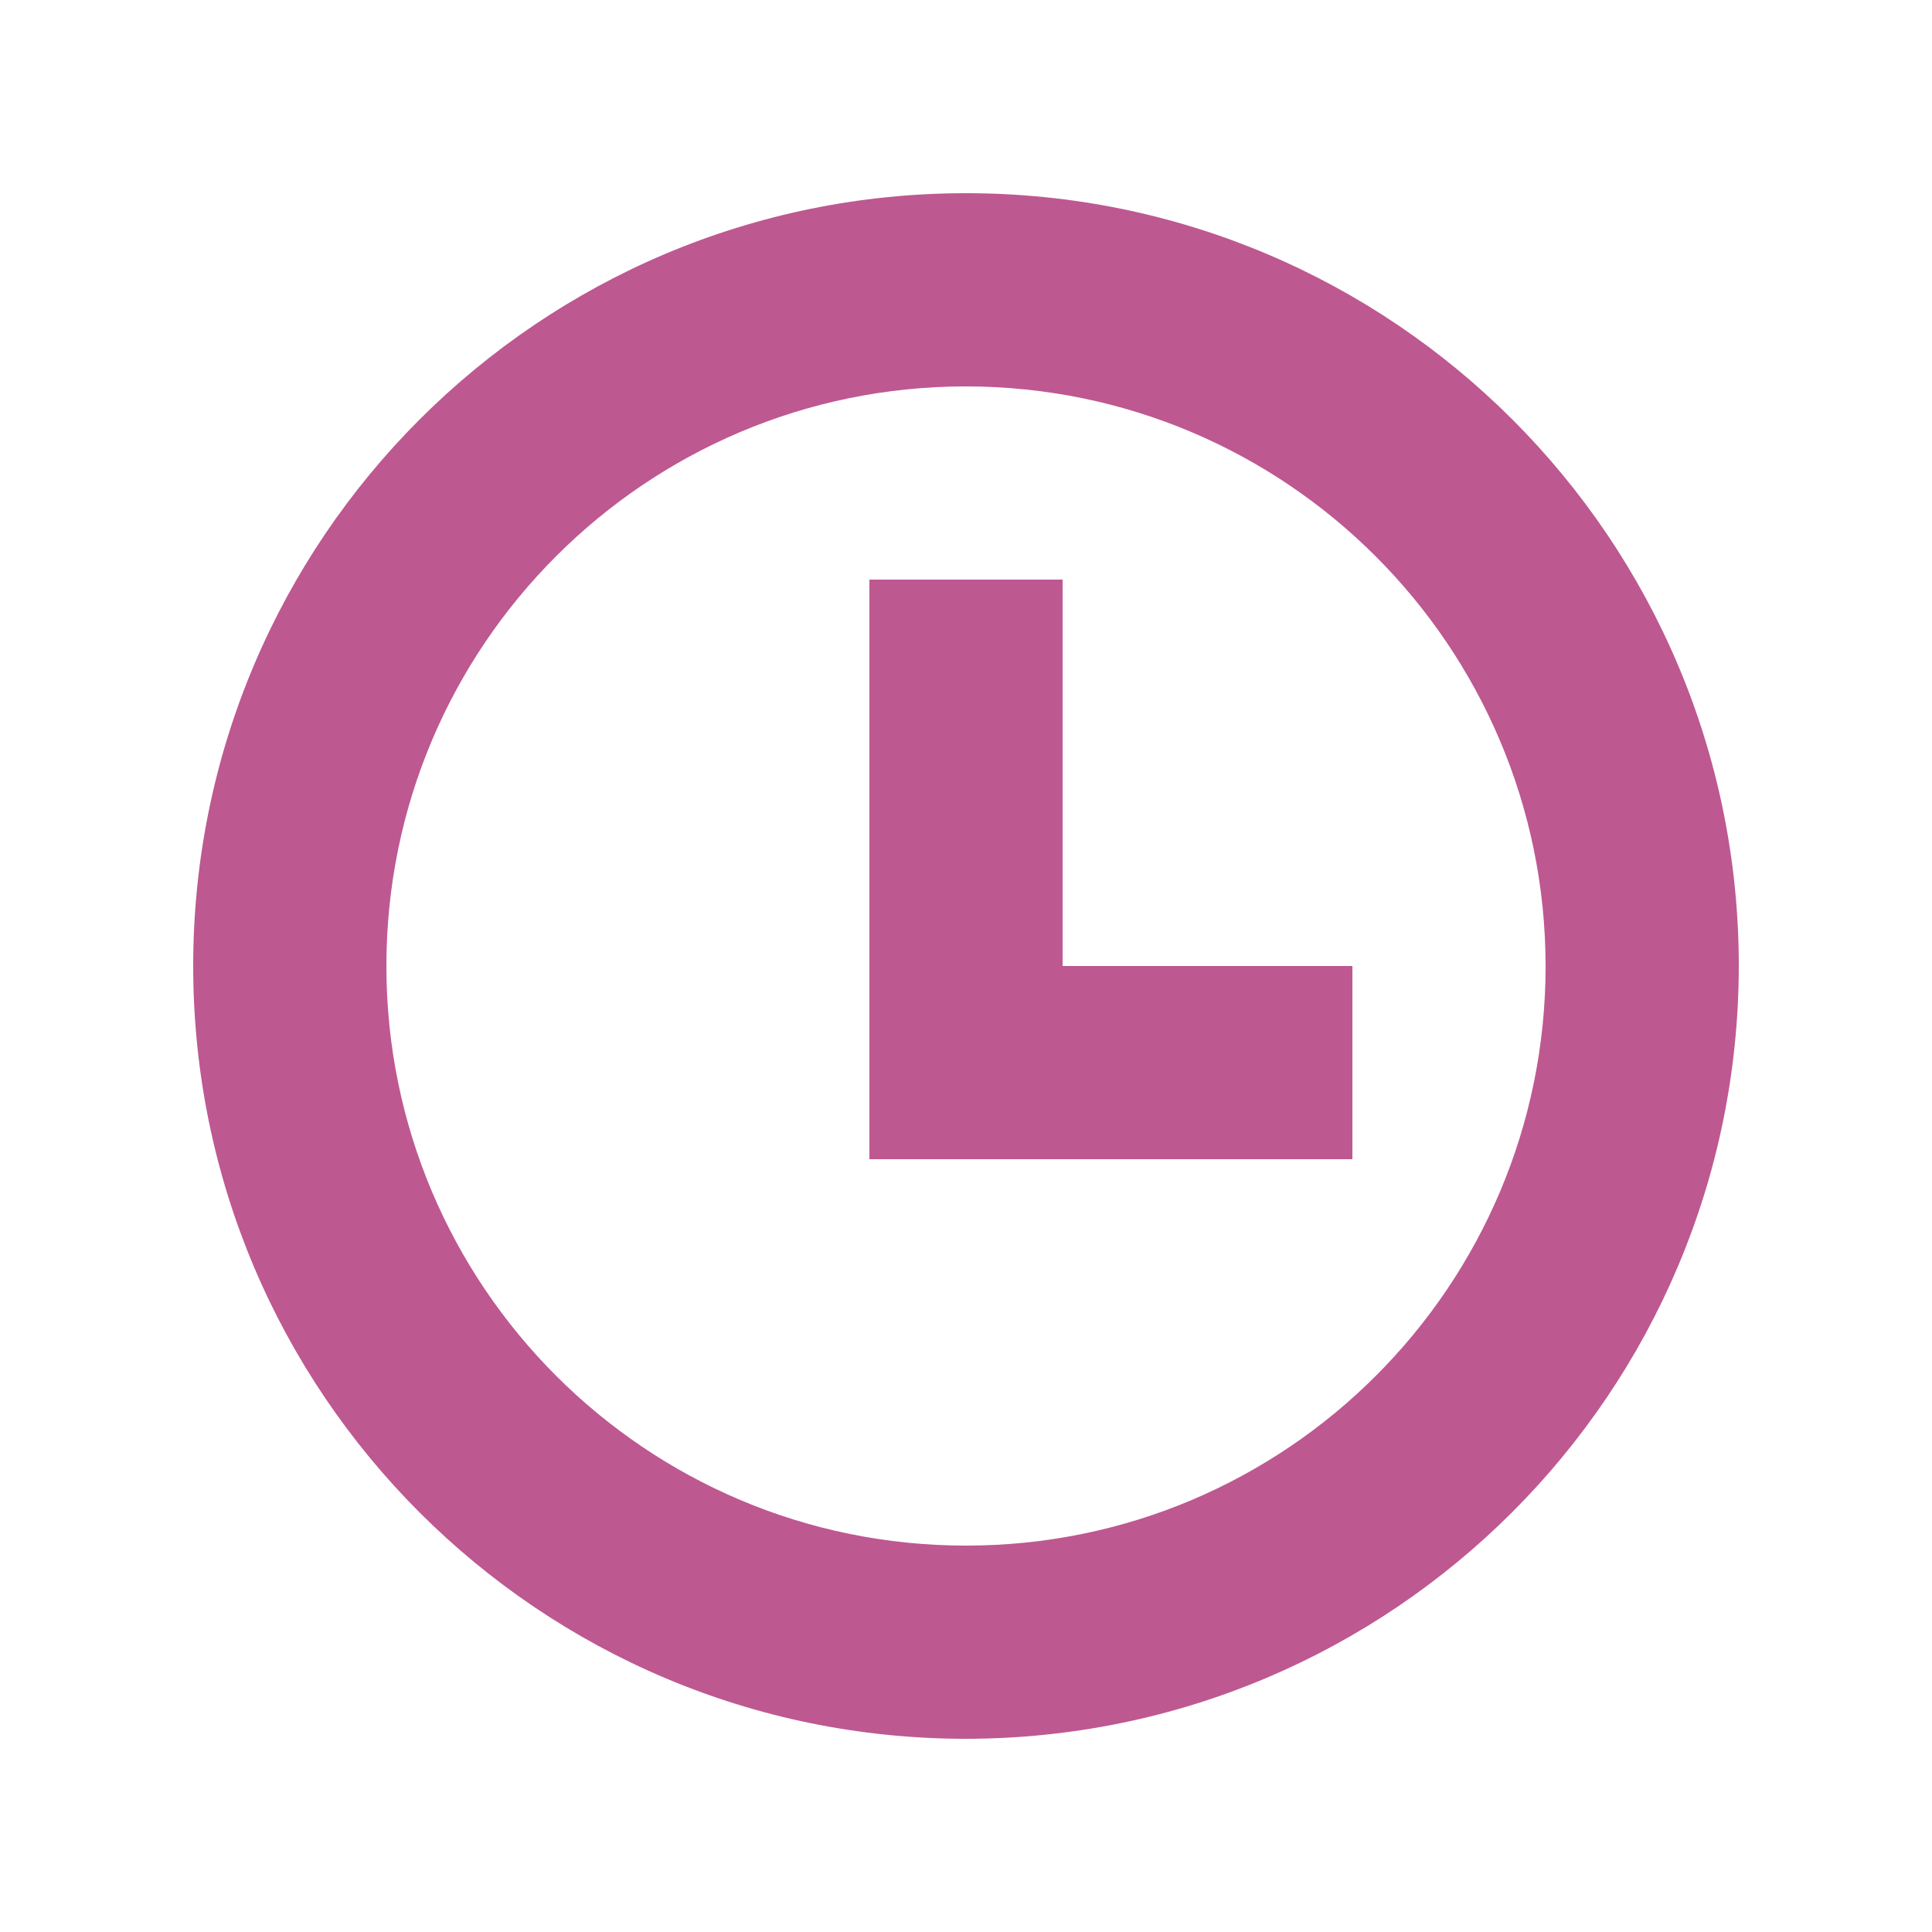
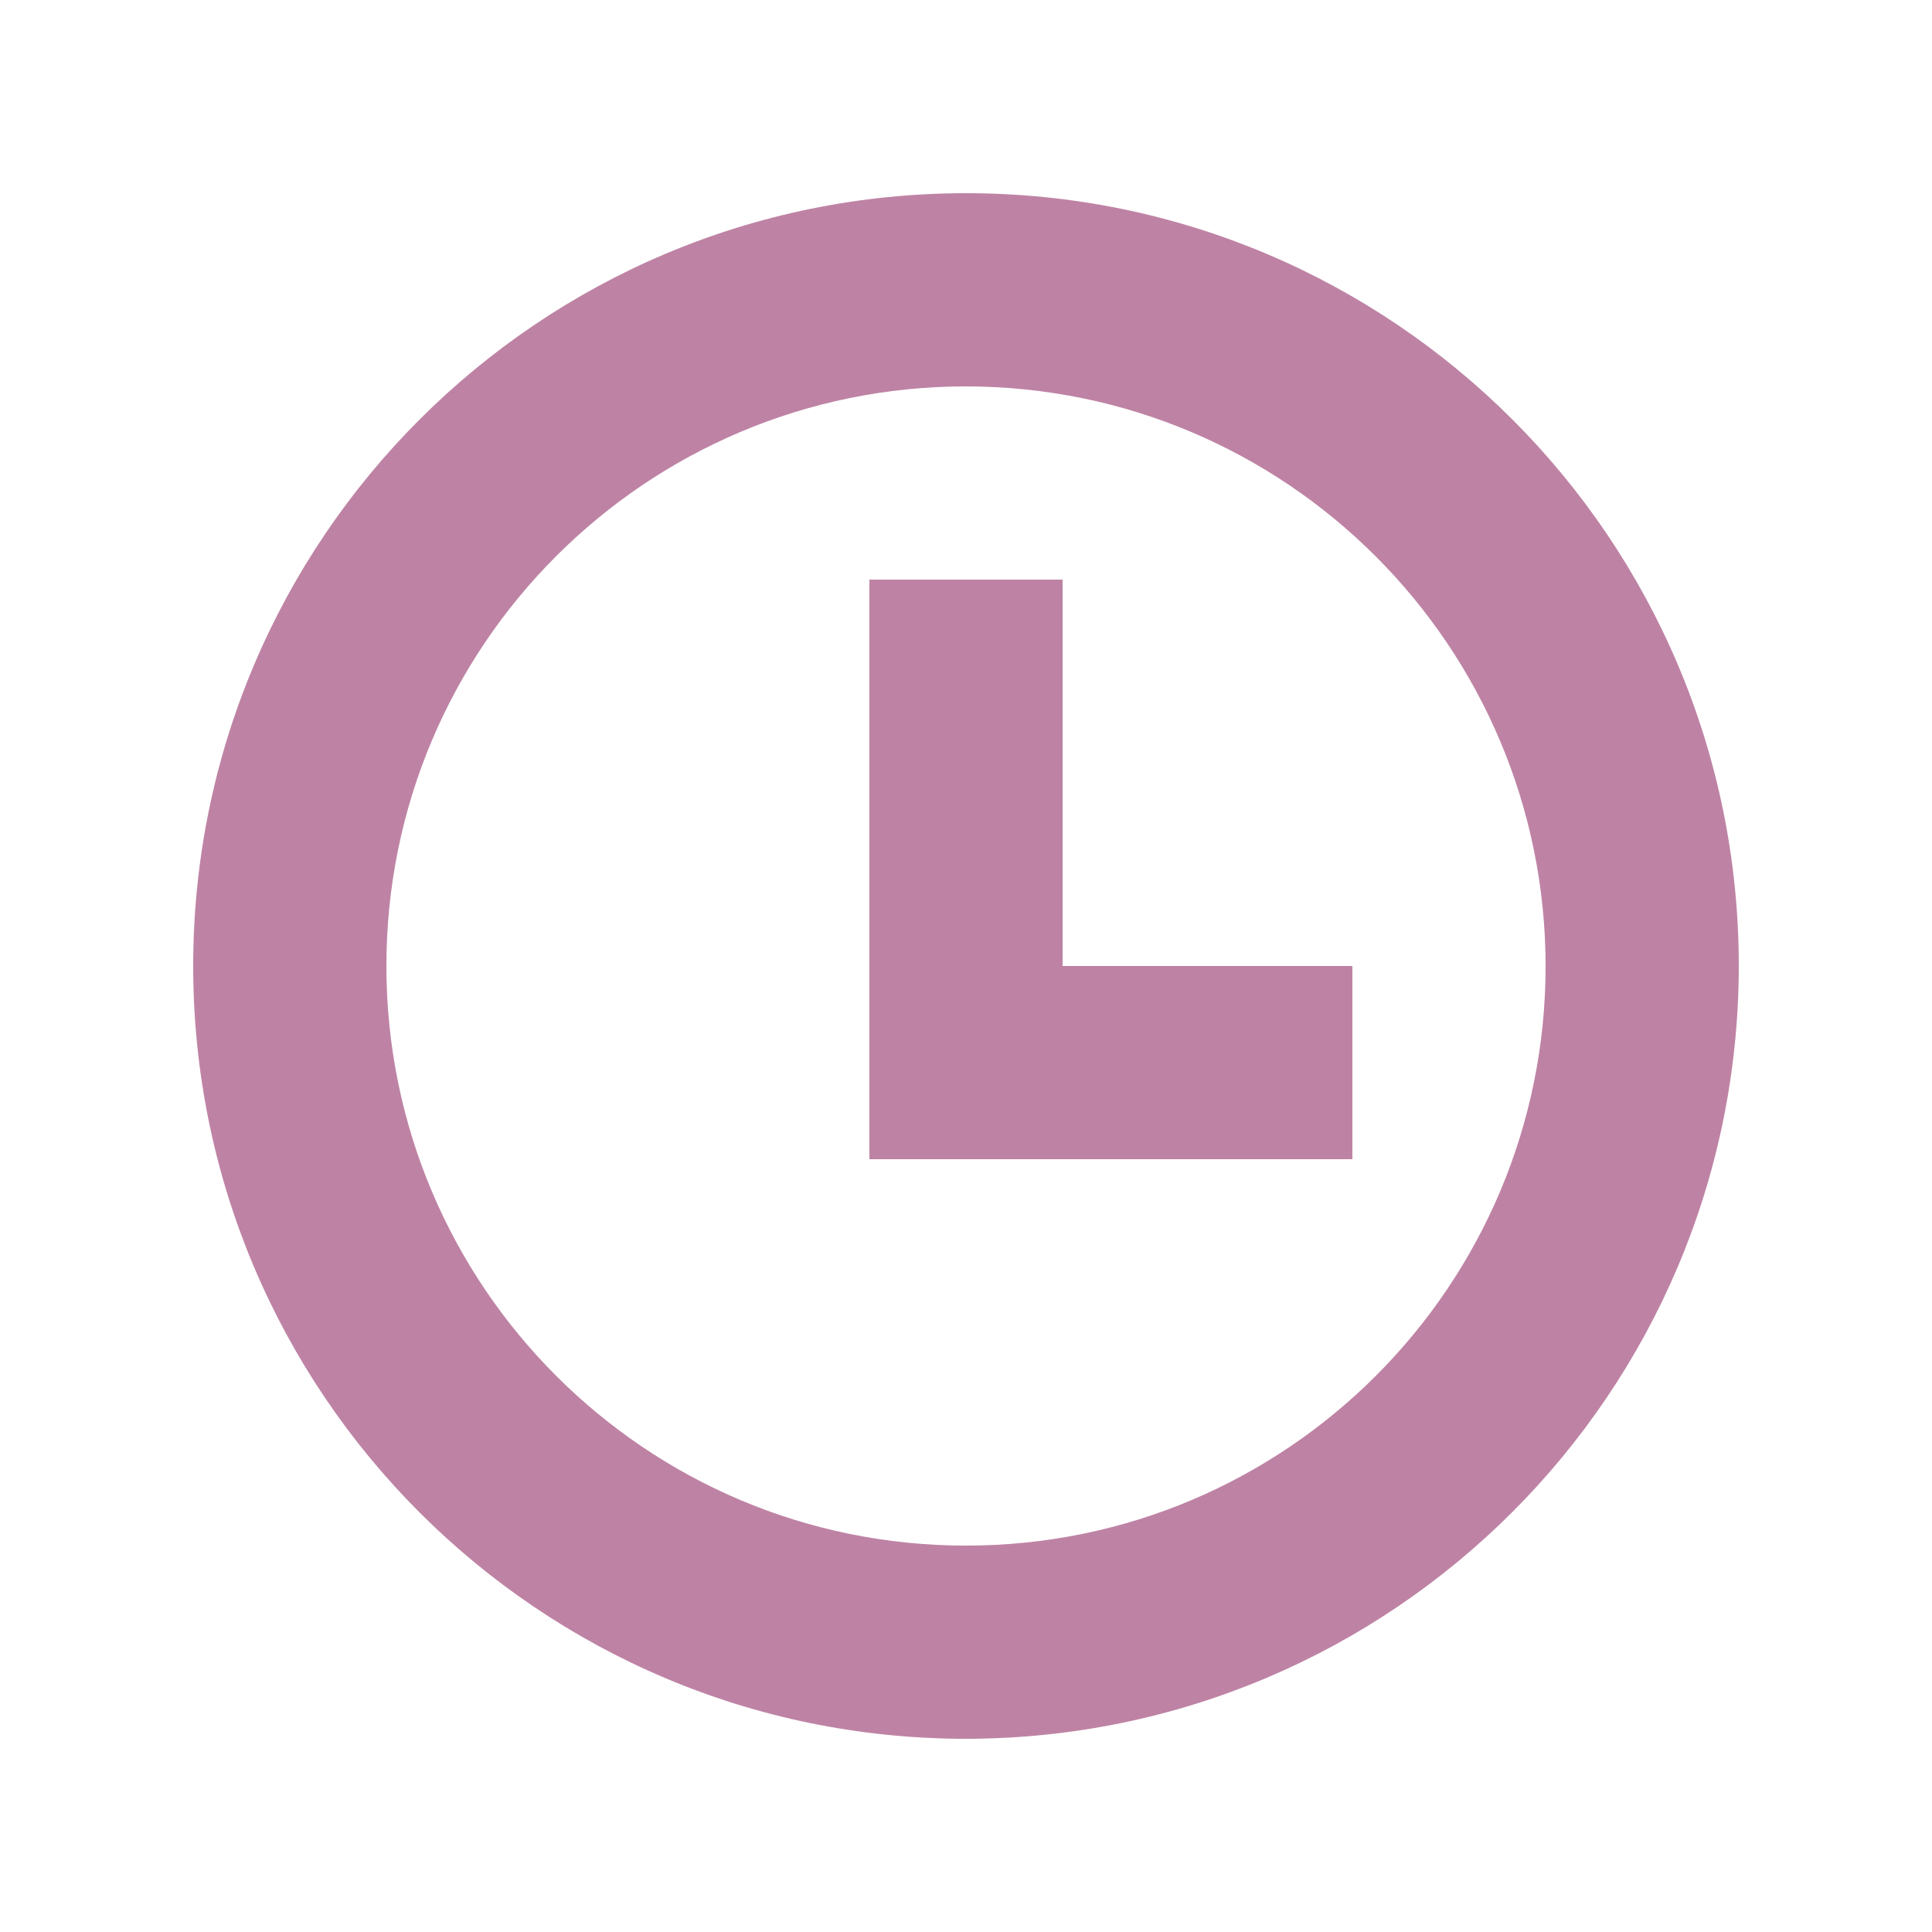
<svg xmlns="http://www.w3.org/2000/svg" width="30" height="30" viewBox="0 0 20 20" version="1.1" id="svg12">
  <defs id="defs4">
    <style type="text/css" id="style2">
            .cls-1{opacity:.7}.cls-2{fill:#7c7687}.cls-3{fill:none}
        </style>
  </defs>
  <g id="ic_pending" class="cls-1">
    <g id="Group_8850" data-name="Group 8850" style="fill:#6666ff;fill-opacity:1">
-       <path id="Path_18903" d="M10 18a8 8 0 1 1 8-8 8.009 8.009 0 0 1-8 8zm0-14a6 6 0 1 0 6 6 6.006 6.006 0 0 0-6-6z" class="cls-2" data-name="Path 18903" style="fill:#A21163;fill-opacity:1" />
+       <path id="Path_18903" d="M10 18a8 8 0 1 1 8-8 8.009 8.009 0 0 1-8 8zm0-14a6 6 0 1 0 6 6 6.006 6.006 0 0 0-6-6z" class="cls-2" data-name="Path 18903" style="fill:#A24E7E;fill-opacity:1" />
    </g>
-     <g id="Group_8851" data-name="Group 8851" style="fill:#A21163;fill-opacity:1">
-       <path id="Path_18904" d="M14 12H9V6h2v4h3z" class="cls-2" data-name="Path 18904" style="fill:#A21163;fill-opacity:1" />
+     <g id="Group_8851" data-name="Group 8851" style="fill:#A24E7E;fill-opacity:1">
+       <path id="Path_18904" d="M14 12H9V6h2v4h3z" class="cls-2" data-name="Path 18904" style="fill:#A24E7E;fill-opacity:1" />
    </g>
    <path id="Rectangle_4429" d="M0 0h20v20H0z" class="cls-3" data-name="Rectangle 4429" />
  </g>
</svg>
